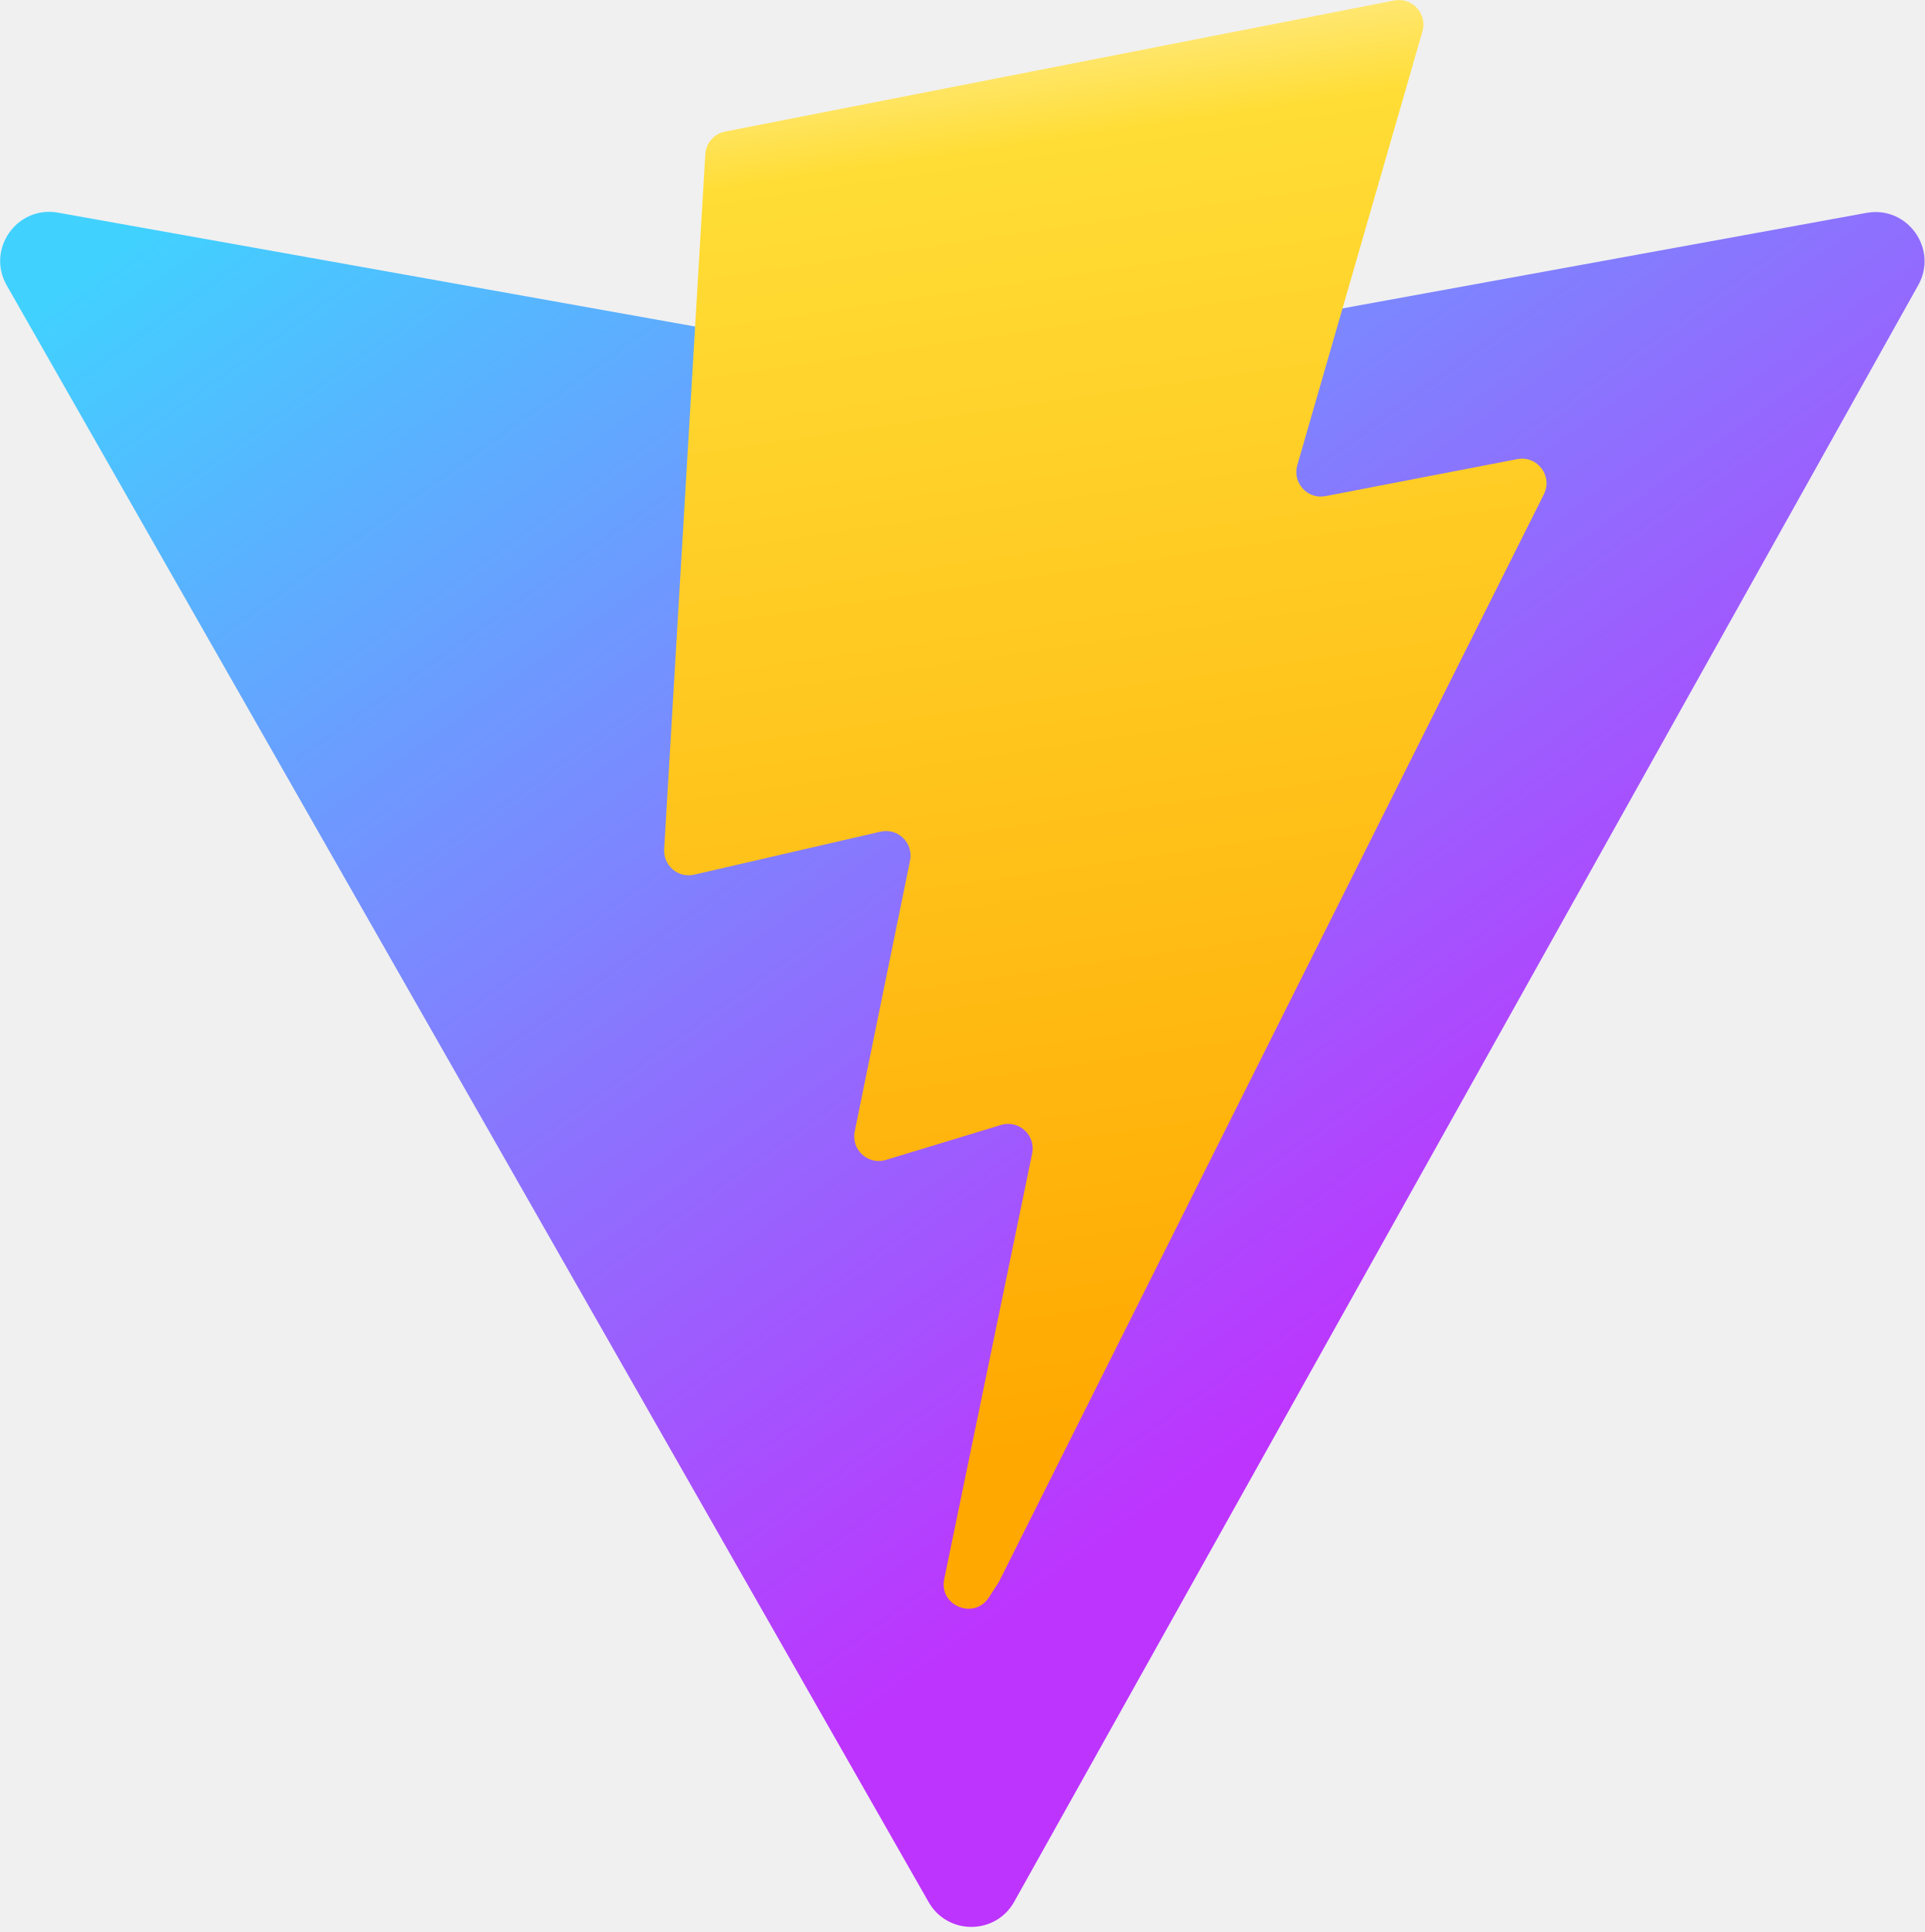
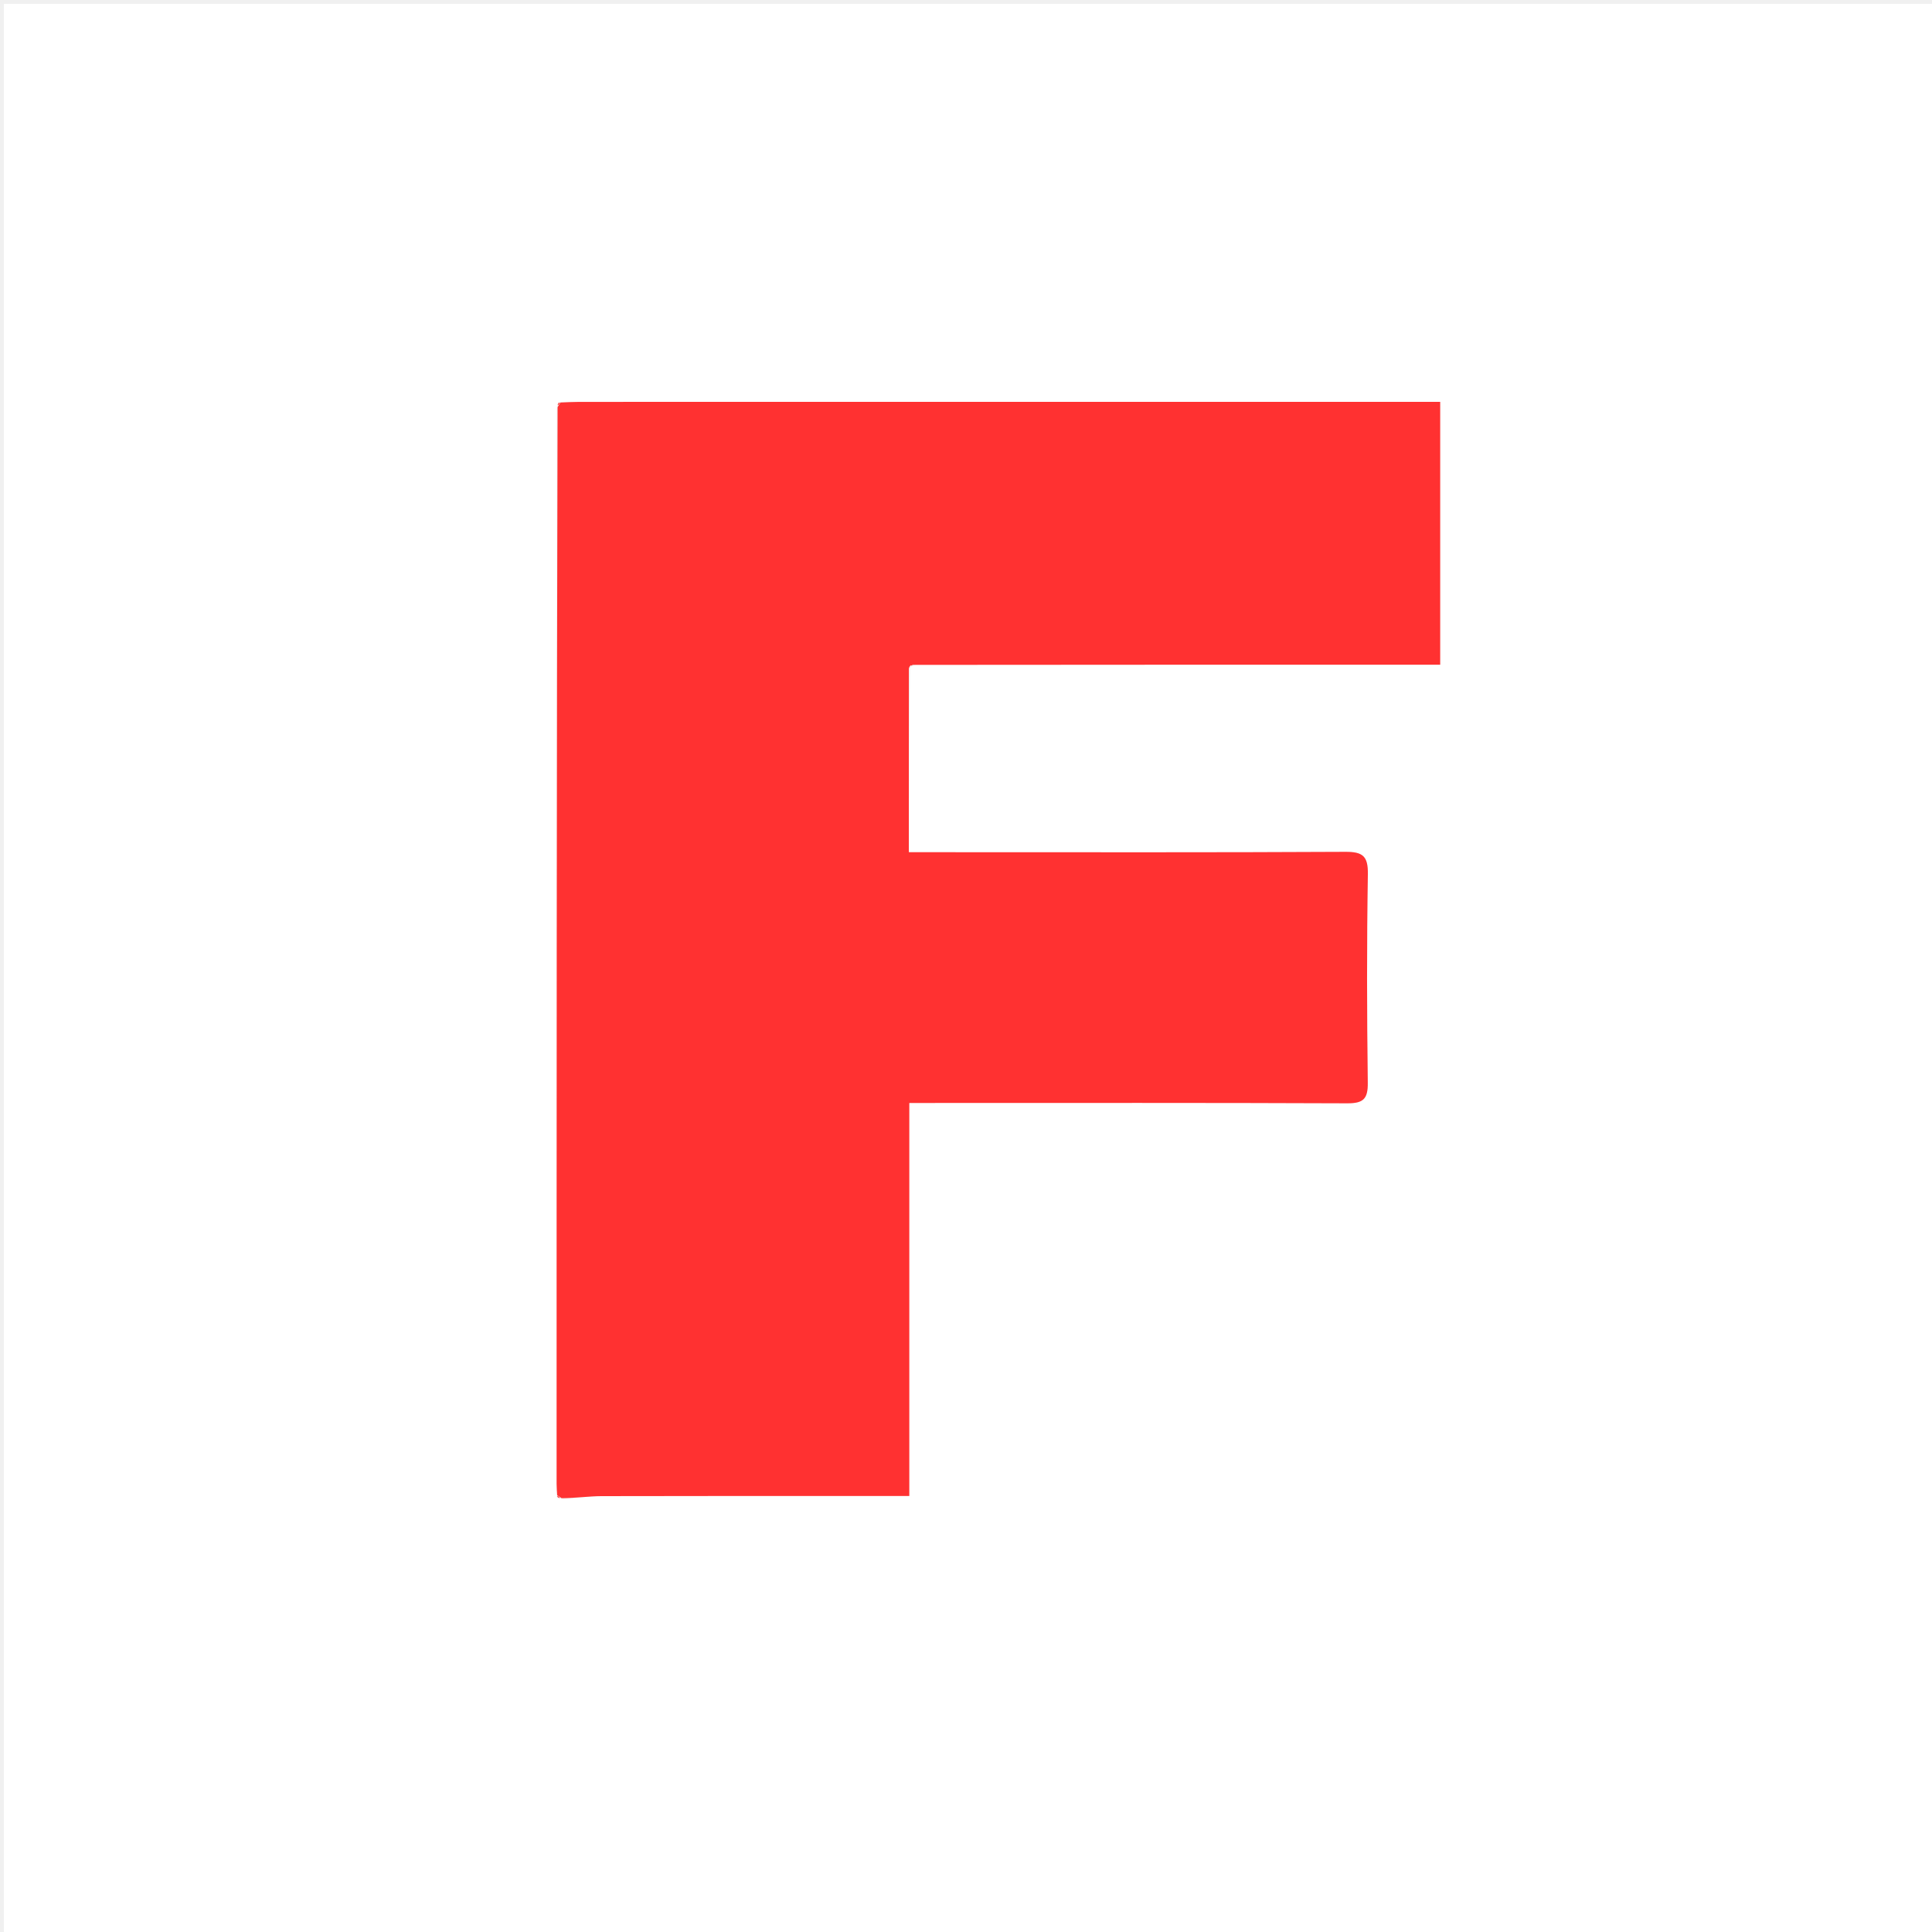
- <svg xmlns="http://www.w3.org/2000/svg" aria-hidden="true" role="img" class="iconify iconify--logos" width="31.88" height="32" preserveAspectRatio="xMidYMid meet" viewBox="0 0 256 257">
-   <defs>
-     <linearGradient id="IconifyId1813088fe1fbc01fb466" x1="-.828%" x2="57.636%" y1="7.652%" y2="78.411%">
-       <stop offset="0%" stop-color="#41D1FF" />
-       <stop offset="100%" stop-color="#BD34FE" />
-     </linearGradient>
-     <linearGradient id="IconifyId1813088fe1fbc01fb467" x1="43.376%" x2="50.316%" y1="2.242%" y2="89.03%">
-       <stop offset="0%" stop-color="#FFEA83" />
-       <stop offset="8.333%" stop-color="#FFDD35" />
-       <stop offset="100%" stop-color="#FFA800" />
-     </linearGradient>
-   </defs>
-   <path fill="url(#IconifyId1813088fe1fbc01fb466)" d="M255.153 37.938L134.897 252.976c-2.483 4.44-8.862 4.466-11.382.048L.875 37.958c-2.746-4.814 1.371-10.646 6.827-9.67l120.385 21.517a6.537 6.537 0 0 0 2.322-.004l117.867-21.483c5.438-.991 9.574 4.796 6.877 9.62Z" />
-   <path fill="url(#IconifyId1813088fe1fbc01fb467)" d="M185.432.063L96.44 17.501a3.268 3.268 0 0 0-2.634 3.014l-5.474 92.456a3.268 3.268 0 0 0 3.997 3.378l24.777-5.718c2.318-.535 4.413 1.507 3.936 3.838l-7.361 36.047c-.495 2.426 1.782 4.5 4.151 3.78l15.304-4.649c2.372-.72 4.652 1.36 4.15 3.788l-11.698 56.621c-.732 3.542 3.979 5.473 5.943 2.437l1.313-2.028l72.516-144.72c1.215-2.423-.88-5.186-3.54-4.672l-25.505 4.922c-2.396.462-4.435-1.77-3.759-4.114l16.646-57.705c.677-2.35-1.37-4.583-3.769-4.113Z" />
+ <svg xmlns="http://www.w3.org/2000/svg" version="1.1" id="Layer_1" x="0px" y="0px" width="100%" viewBox="0 0 500 500" enable-background="new 0 0 500 500" xml:space="preserve">
+   <path fill="#FFFFFF" opacity="1" stroke="none" d=" M234,501   C156,501 78.5,501 1,501   C1,334.333 1,167.667 1,1   C167.667,1 334.333,1 501,1   C501,167.667 501,334.333 501,501   C412.167,501 323.333,501 234,501  M235.554,172.81   C235.763,172.636 235.913,172.421 236.933,172.023   C282.196,172.023 327.459,172.023 372.719,172.023   C372.719,149.04 372.719,126.652 372.719,104   C370.732,104 369.088,104 367.443,104   C294.958,104 222.472,103.999 149.987,104.007   C148.325,104.007 146.662,104.111 144.483,104.112   C144.387,104.406 144.292,104.701 144.067,105.925   C144.059,198.622 144.051,291.319 144.051,384.016   C144.051,385.012 144.146,386.007 144.116,387.516   C144.409,387.621 144.703,387.727 145.84,387.976   C149.115,387.705 152.39,387.208 155.666,387.199   C180.321,387.133 204.975,387.163 229.63,387.163   C231.373,387.163 233.115,387.163 235.325,387.163   C235.325,352.845 235.325,319.299 235.325,285.447   C237.609,285.447 239.424,285.447 241.238,285.447   C277.054,285.447 312.87,285.382 348.685,285.533   C352.836,285.551 354.031,284.391 353.979,280.218   C353.754,262.23 353.708,244.234 354.001,226.247   C354.077,221.546 352.684,220.431 348.15,220.455   C314.335,220.636 280.517,220.553 246.7,220.553   C242.923,220.553 239.146,220.553 235.209,220.553   C235.209,204.274 235.209,188.639 235.554,172.81  z" />
+   <path fill="#FF3131" opacity="1" stroke="none" d=" M144.999,104.167   C146.662,104.111 148.325,104.007 149.987,104.007   C222.472,103.999 294.958,104 367.443,104   C369.088,104 370.732,104 372.719,104   C372.719,126.652 372.719,149.04 372.719,172.023   C327.459,172.023 282.196,172.023 236.209,172.07   C235.394,172.413 235.301,172.708 235.209,173.004   C235.209,188.639 235.209,204.274 235.209,220.553   C239.146,220.553 242.923,220.553 246.7,220.553   C280.517,220.553 314.335,220.636 348.15,220.455   C352.684,220.431 354.077,221.546 354.001,226.247   C353.708,244.234 353.754,262.23 353.979,280.218   C354.031,284.391 352.836,285.551 348.685,285.533   C312.87,285.382 277.054,285.447 241.238,285.447   C239.424,285.447 237.609,285.447 235.325,285.447   C235.325,319.299 235.325,352.845 235.325,387.163   C233.115,387.163 231.373,387.163 229.63,387.163   C204.975,387.163 180.321,387.133 155.666,387.199   C152.39,387.208 149.115,387.705 145.327,387.729   C144.658,387.259 144.452,387.099 144.197,387.002   C144.146,386.007 144.051,385.012 144.051,384.016   C144.051,291.319 144.059,198.622 144.305,105.364   C144.755,104.634 144.907,104.422 144.999,104.167  z" />
+   <path fill="#FF4242" opacity="1" stroke="none" d=" M144.741,104.139   C144.907,104.422 144.755,104.634 144.37,104.899   C144.292,104.701 144.387,104.406 144.741,104.139  z" />
+   <path fill="#FFE8E8" opacity="1" stroke="none" d=" M235.381,172.907   C235.301,172.708 235.394,172.413 235.746,172.142   C235.913,172.421 235.763,172.636 235.381,172.907  z" />
+   <path fill="#FF4242" opacity="1" stroke="none" d=" M144.156,387.259   C144.452,387.099 144.658,387.259 144.906,387.658   C144.703,387.727 144.409,387.621 144.156,387.259  z" />
</svg>
